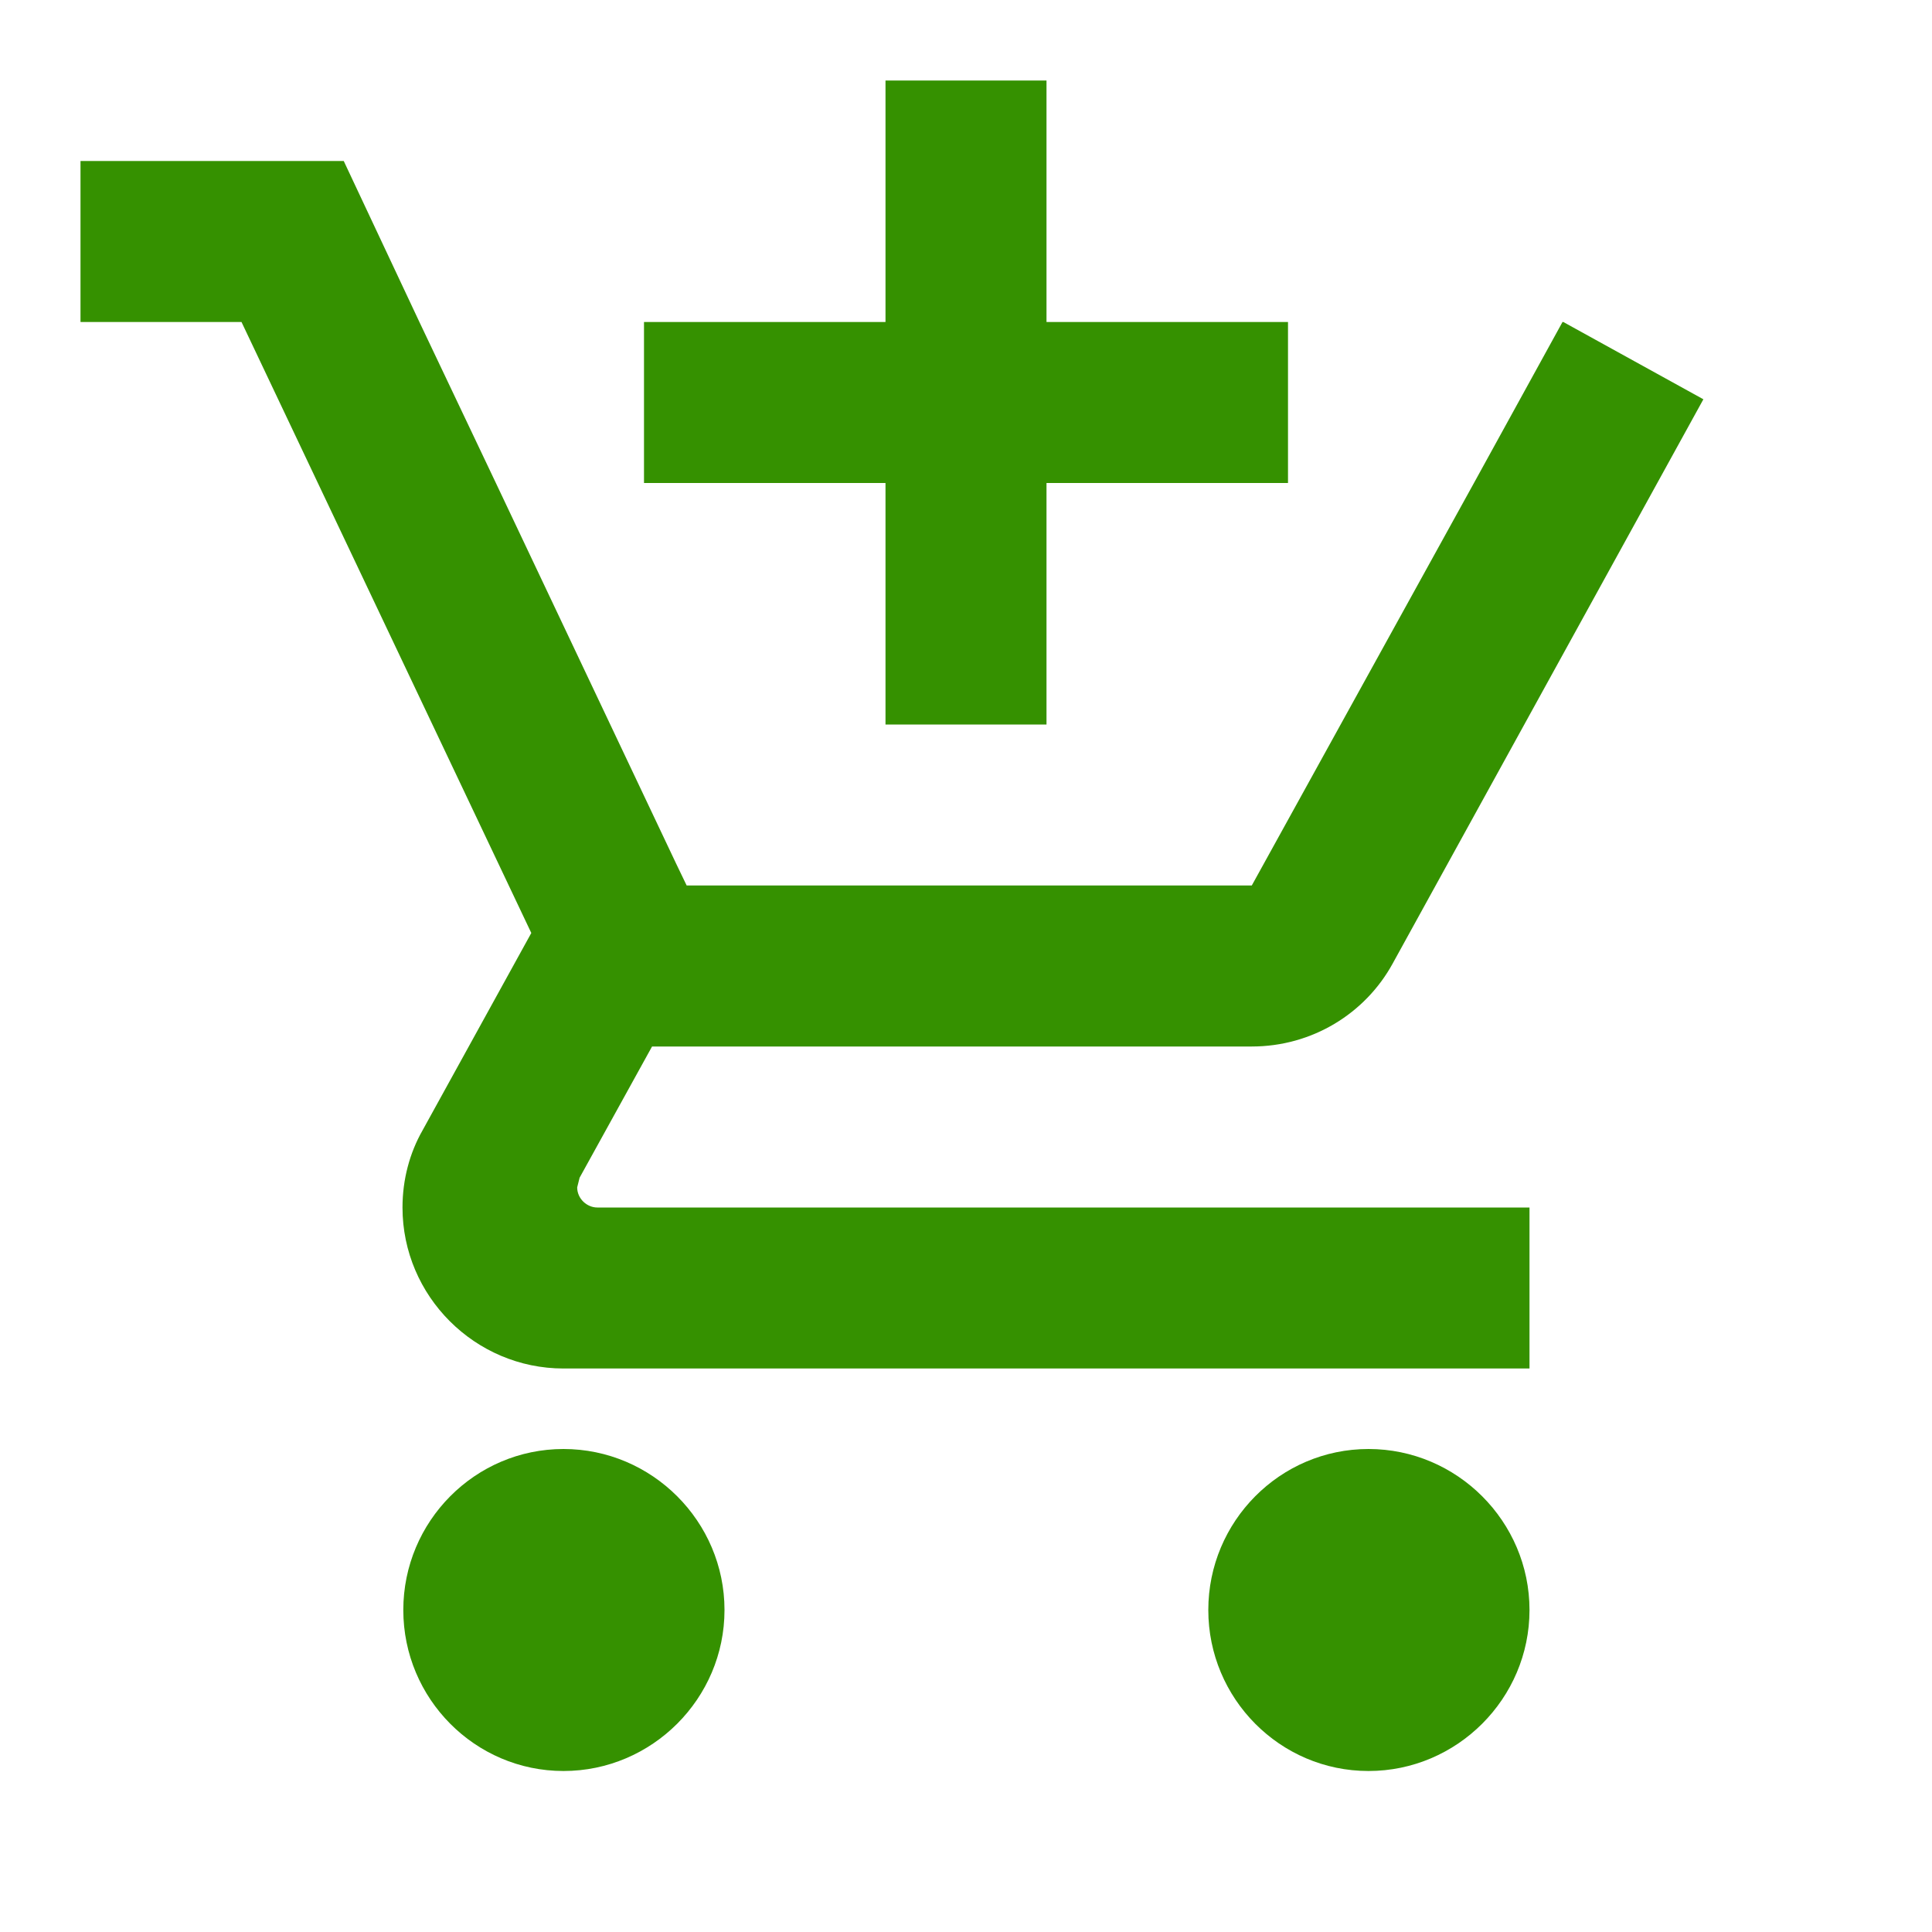
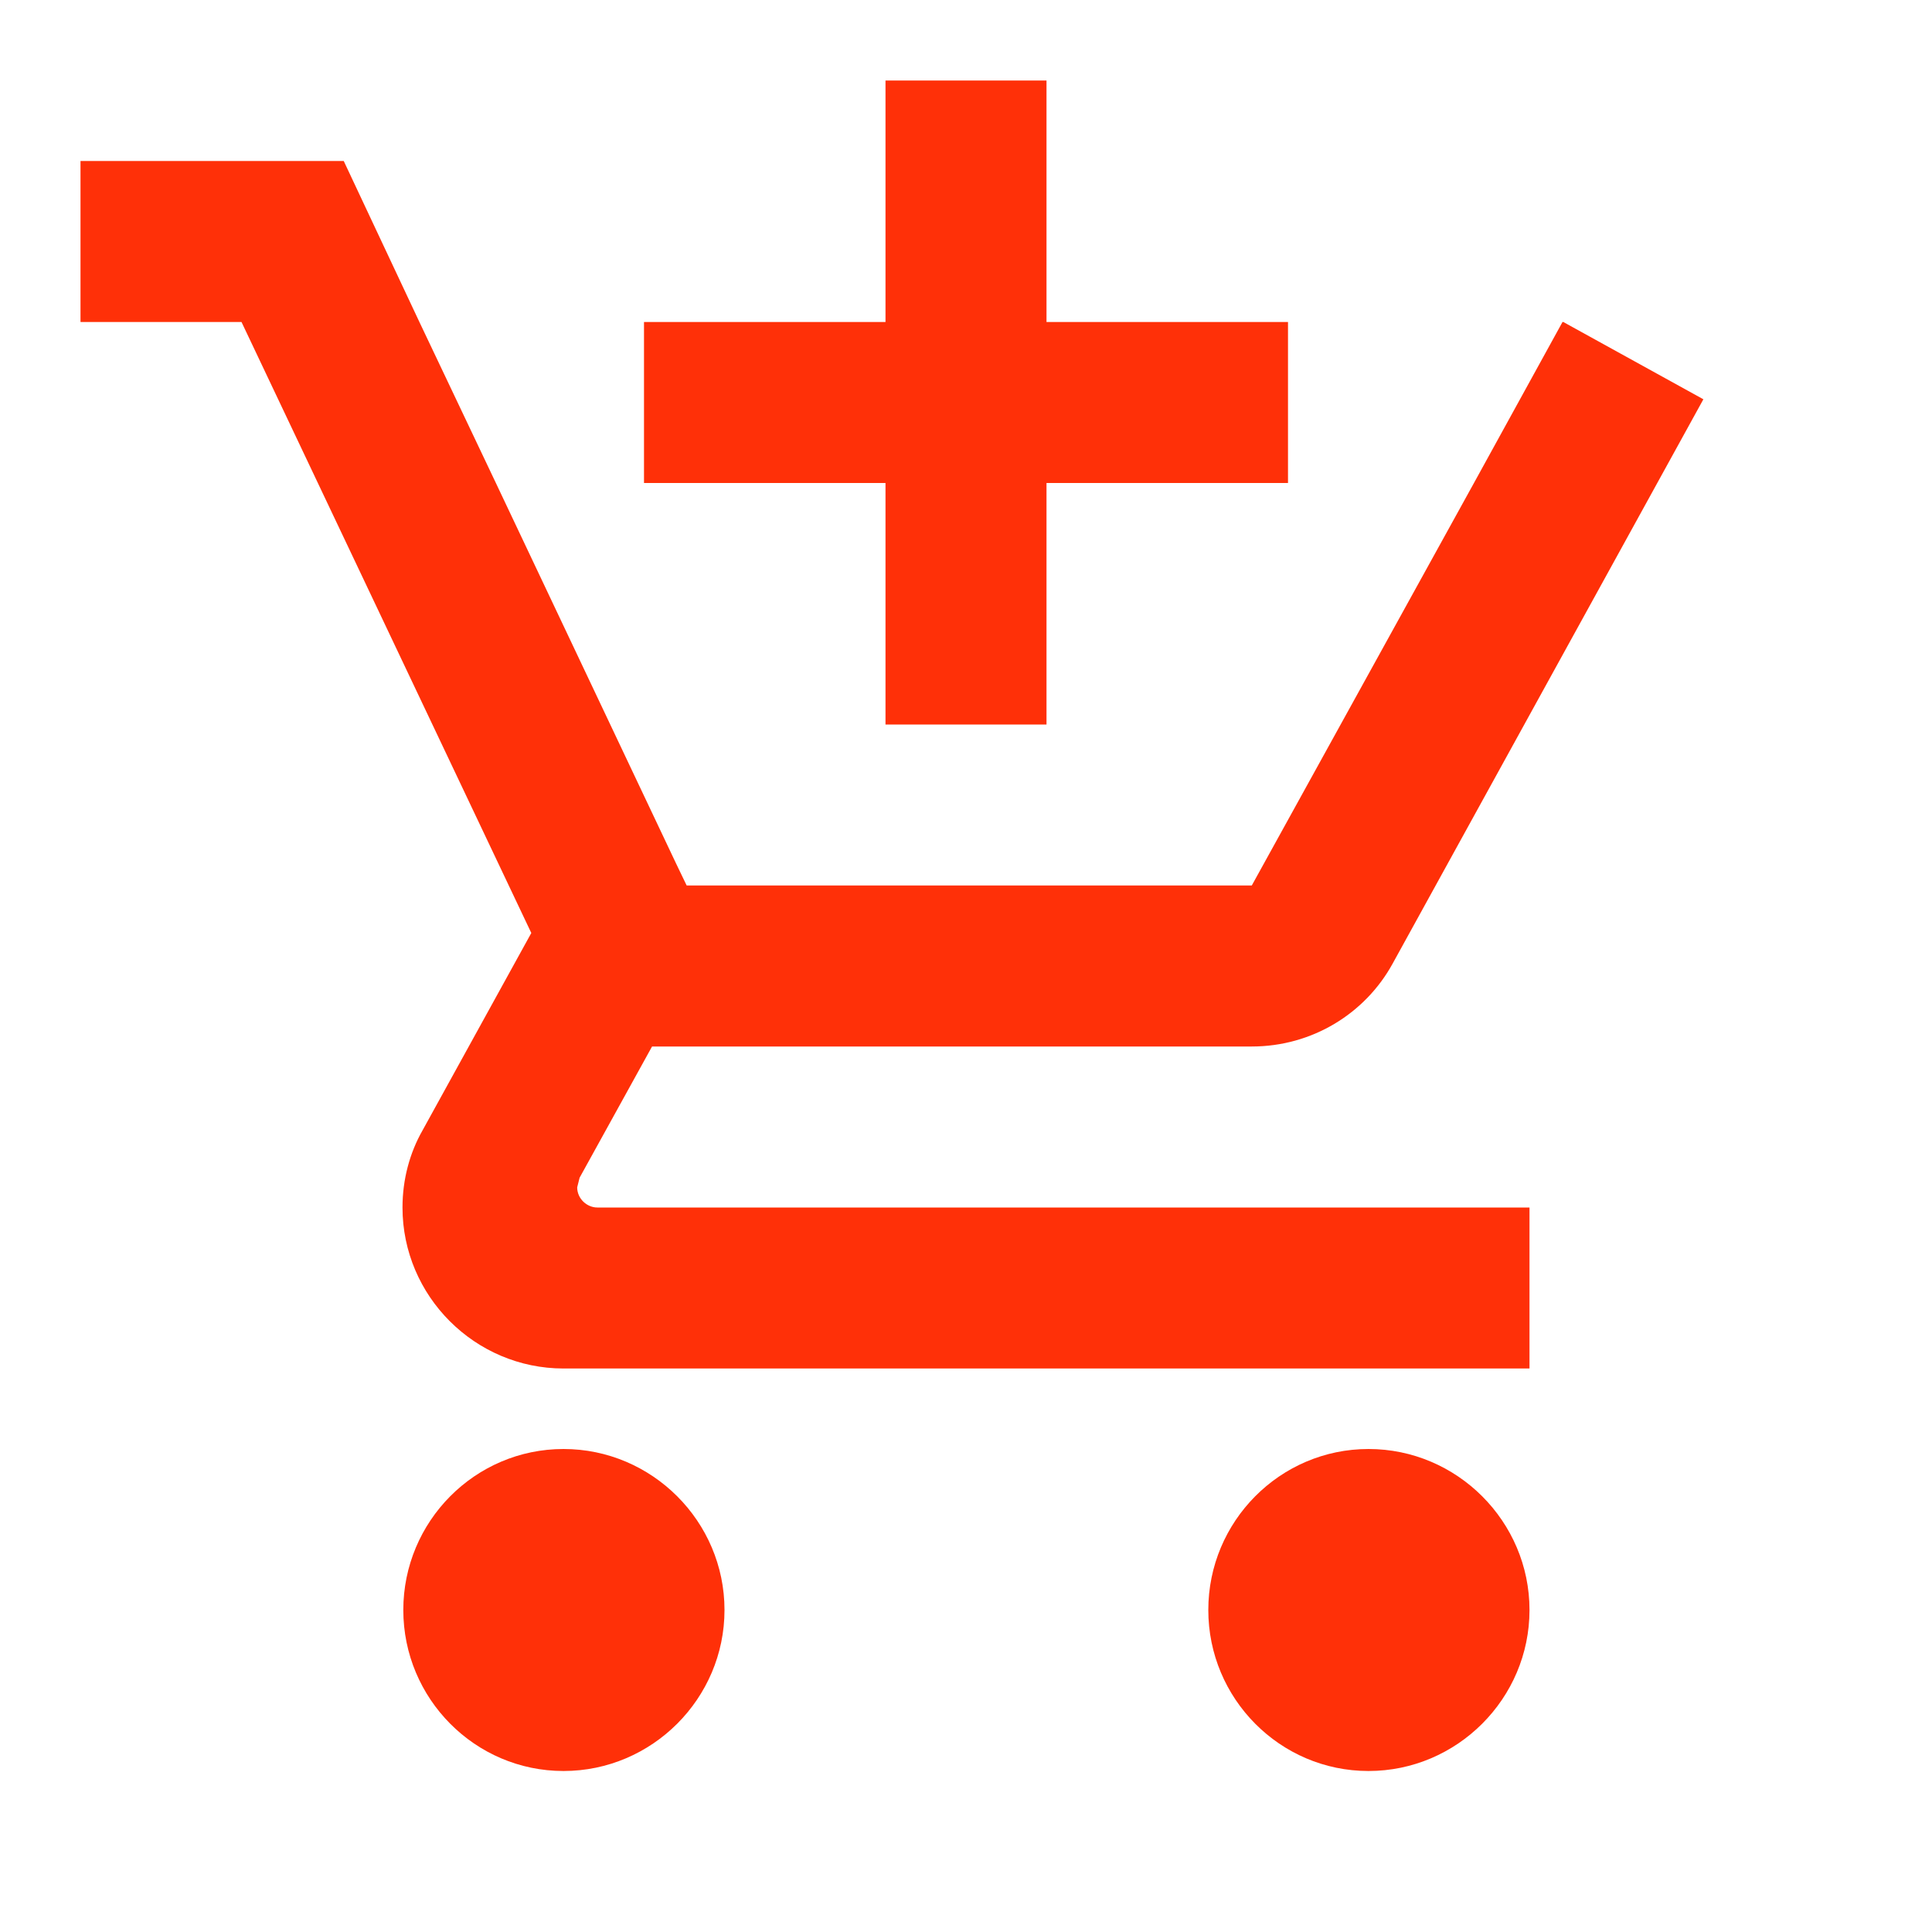
<svg xmlns="http://www.w3.org/2000/svg" width="24" height="24" viewBox="0 0 24 24">
  <path d="M0 0h24v24H0zm18.31 6l-2.76 5z" fill="none" />
-   <path fill="#359100" d="M11 9h2V6h3V4h-3V1h-2v3H8v2h3v3zm-4 9c-1.1 0-1.99.9-1.99 2S5.9 22 7 22s2-.9 2-2-.9-2-2-2zm10 0c-1.1 0-1.99.9-1.99 2s.89 2 1.99 2 2-.9 2-2-.9-2-2-2zm-9.83-3.25l.03-.12.9-1.63h7.45c.75 0 1.41-.41 1.75-1.03l3.86-7.01L19.42 4h-.01l-1.1 2-2.76 5H8.53l-.13-.27L6.16 6l-.95-2-.94-2H1v2h2l3.6 7.59-1.35 2.45c-.16.28-.25.61-.25.96 0 1.1.9 2 2 2h12v-2H7.42c-.13 0-.25-.11-.25-.25z" />
+   <path fill="#FF3008" d="M11 9h2V6h3V4h-3V1h-2v3H8v2h3v3zm-4 9c-1.1 0-1.99.9-1.99 2S5.9 22 7 22s2-.9 2-2-.9-2-2-2zm10 0c-1.1 0-1.99.9-1.99 2s.89 2 1.99 2 2-.9 2-2-.9-2-2-2zm-9.83-3.25l.03-.12.9-1.63h7.45c.75 0 1.41-.41 1.75-1.03l3.86-7.01L19.42 4h-.01l-1.1 2-2.76 5H8.53l-.13-.27L6.16 6l-.95-2-.94-2H1v2h2l3.6 7.59-1.35 2.45c-.16.28-.25.61-.25.96 0 1.1.9 2 2 2h12v-2H7.42c-.13 0-.25-.11-.25-.25z" />
</svg>
